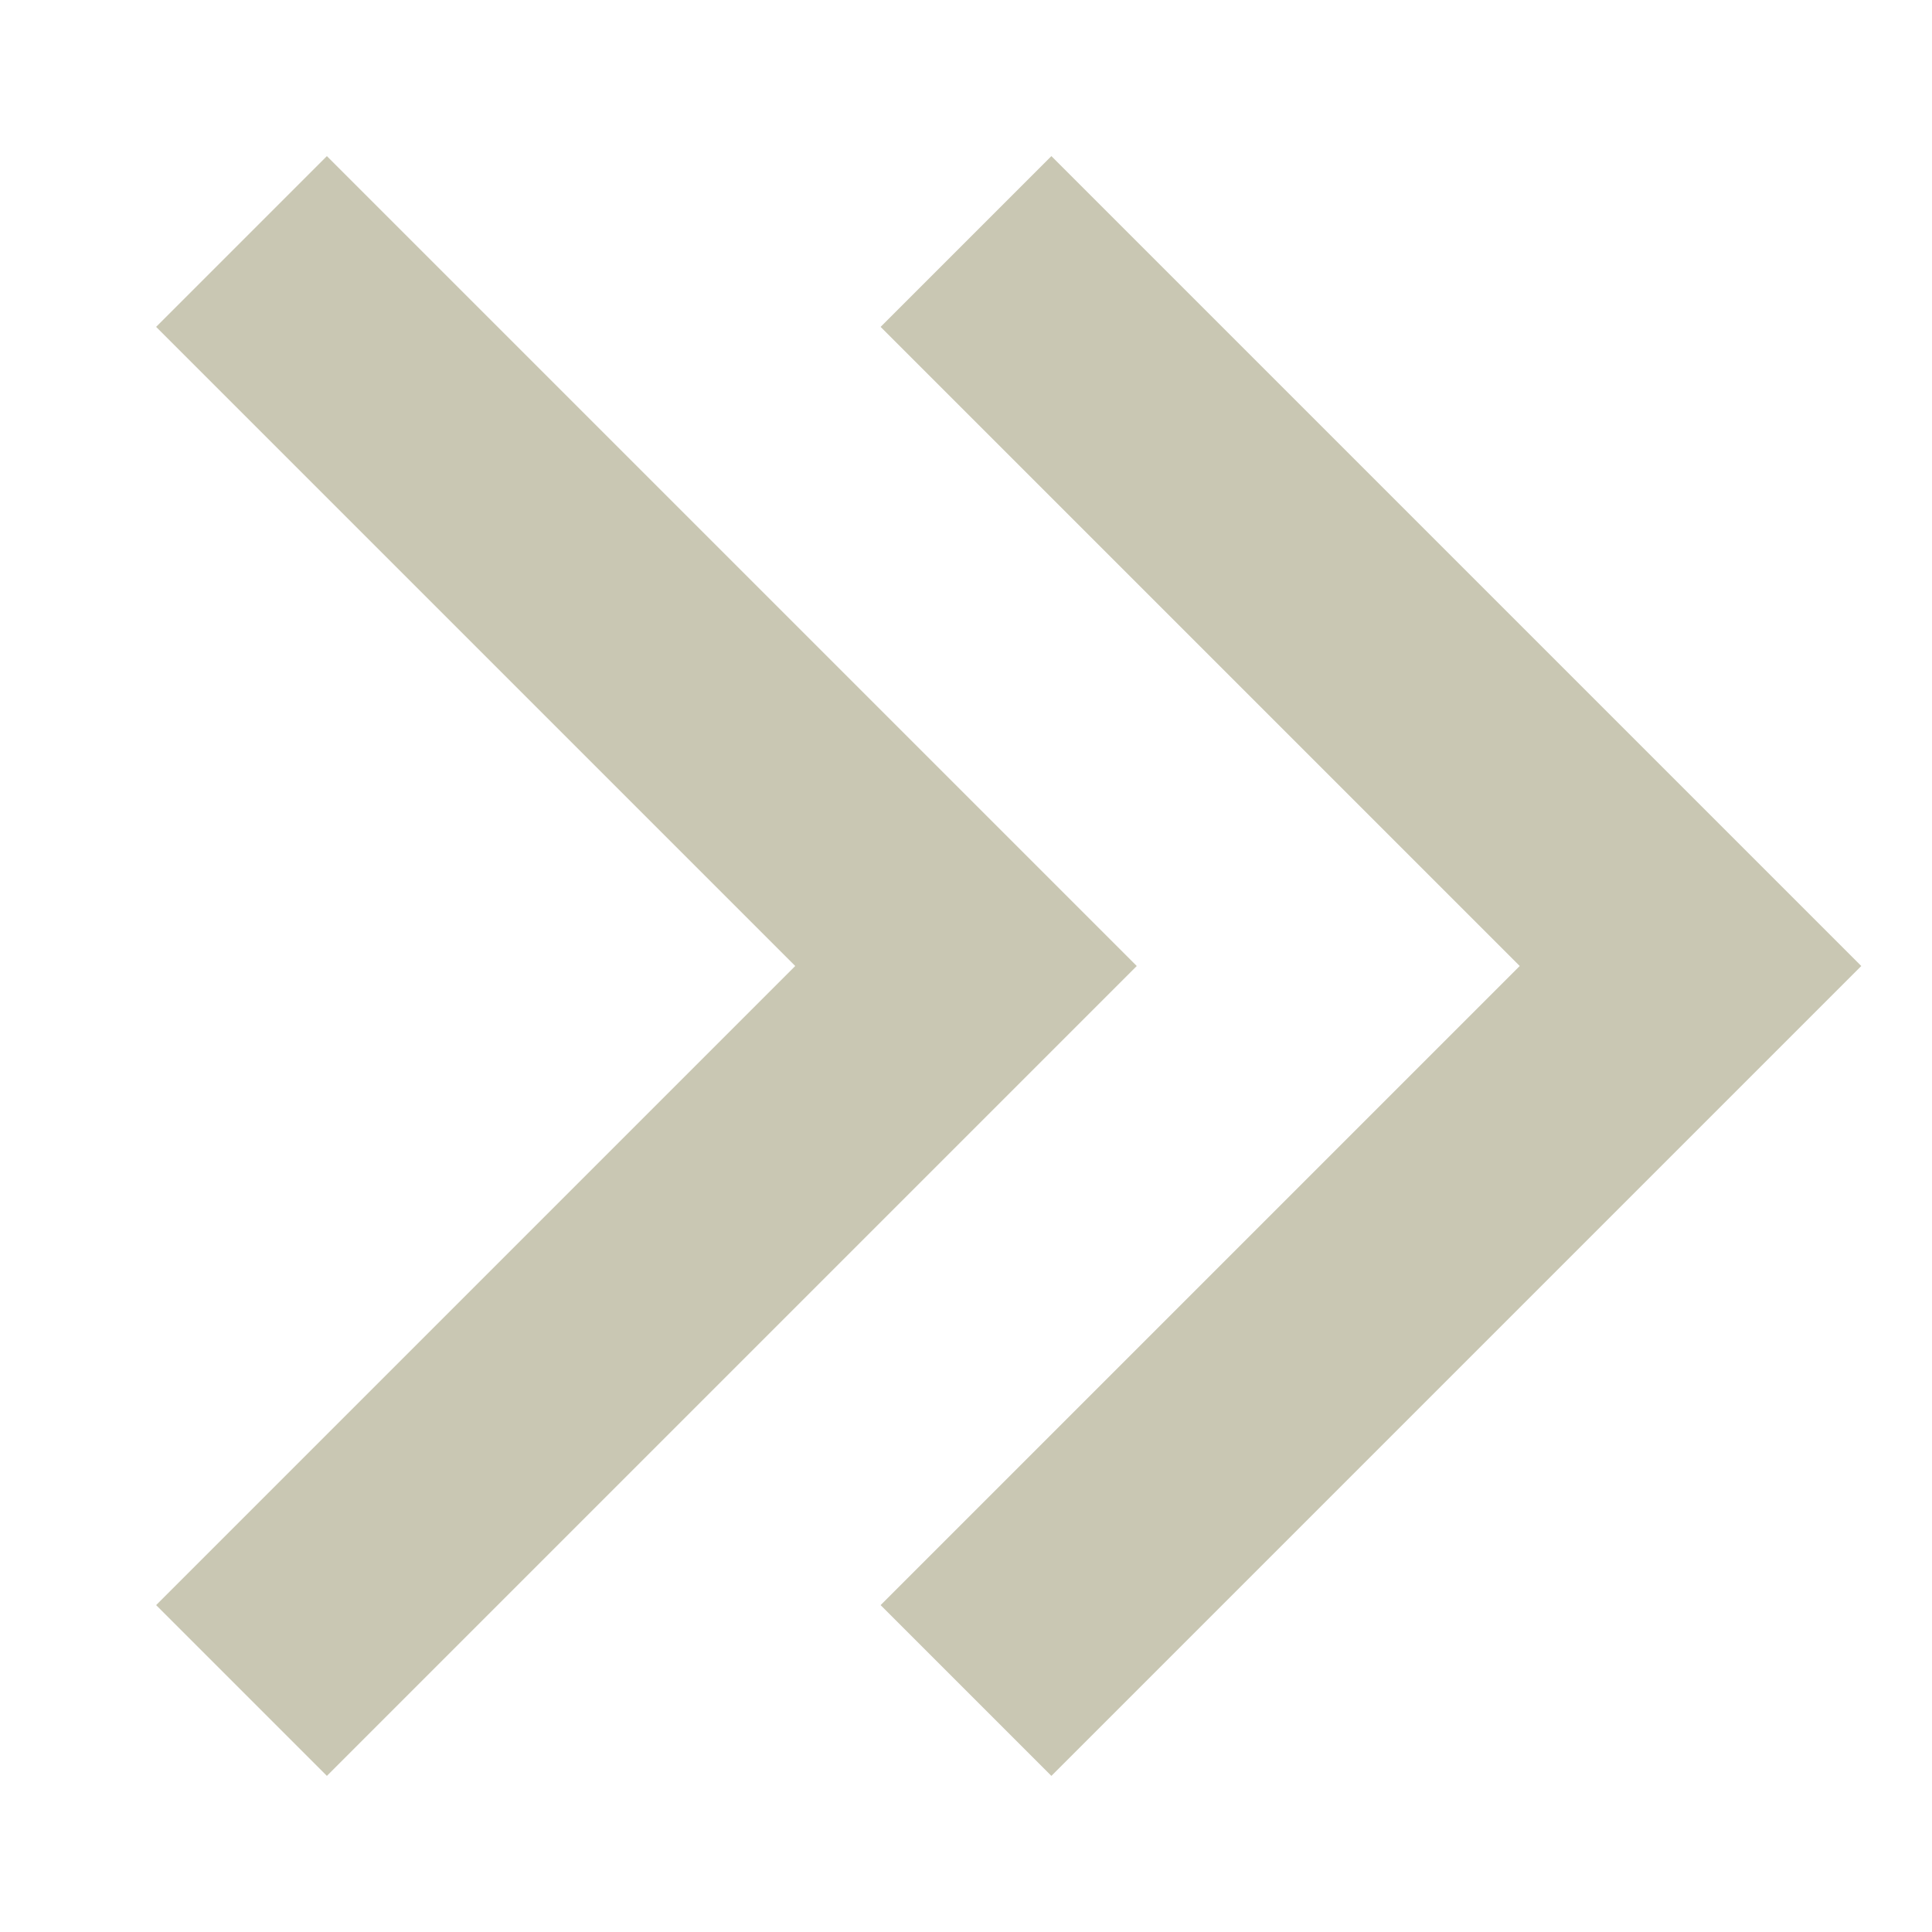
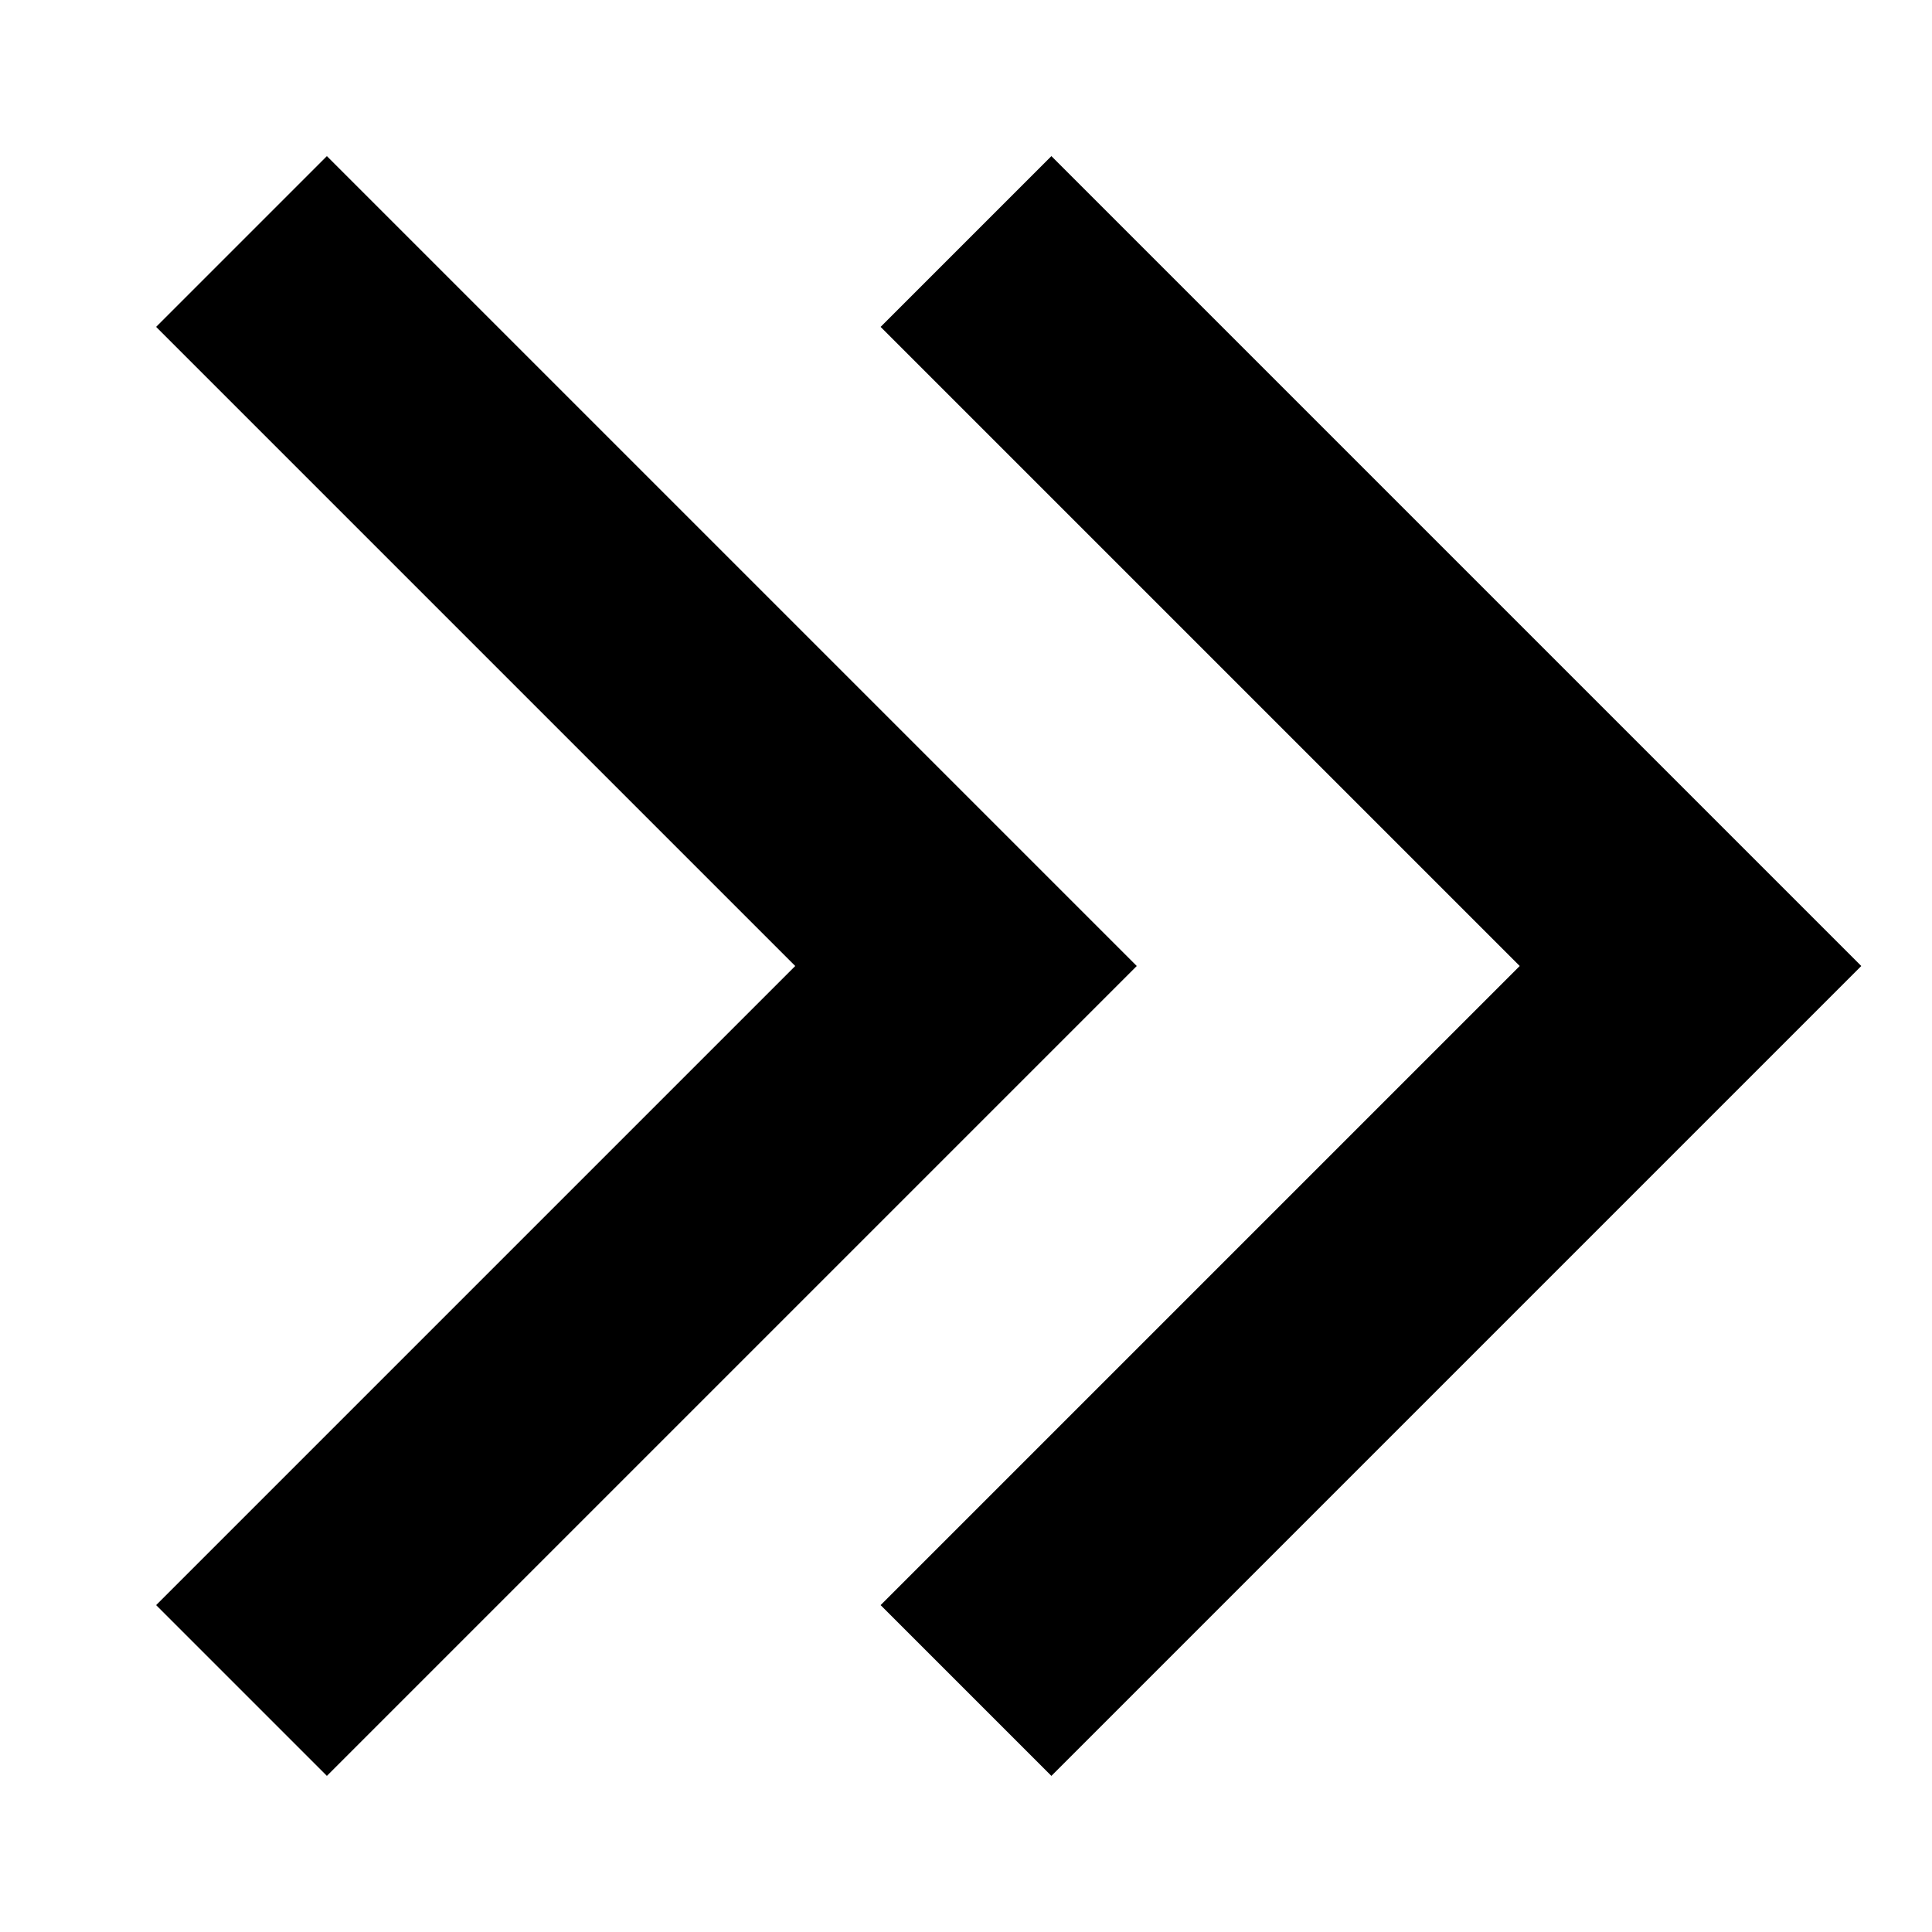
<svg xmlns="http://www.w3.org/2000/svg" width="24" height="24" viewBox="0 0 24 24" fill="none">
-   <path d="M12 21L21 12L12 3" stroke="#C9C7B3" stroke-width="3" />
-   <path d="M3 21L12 12L3 3" stroke="#C9C7B3" stroke-width="3" />
+   <path d="M12 21L21 12L12 3" stroke="currentColor" stroke-width="3" />
+   <path d="M3 21L12 12L3 3" stroke="currentColor" stroke-width="3" />
</svg>
